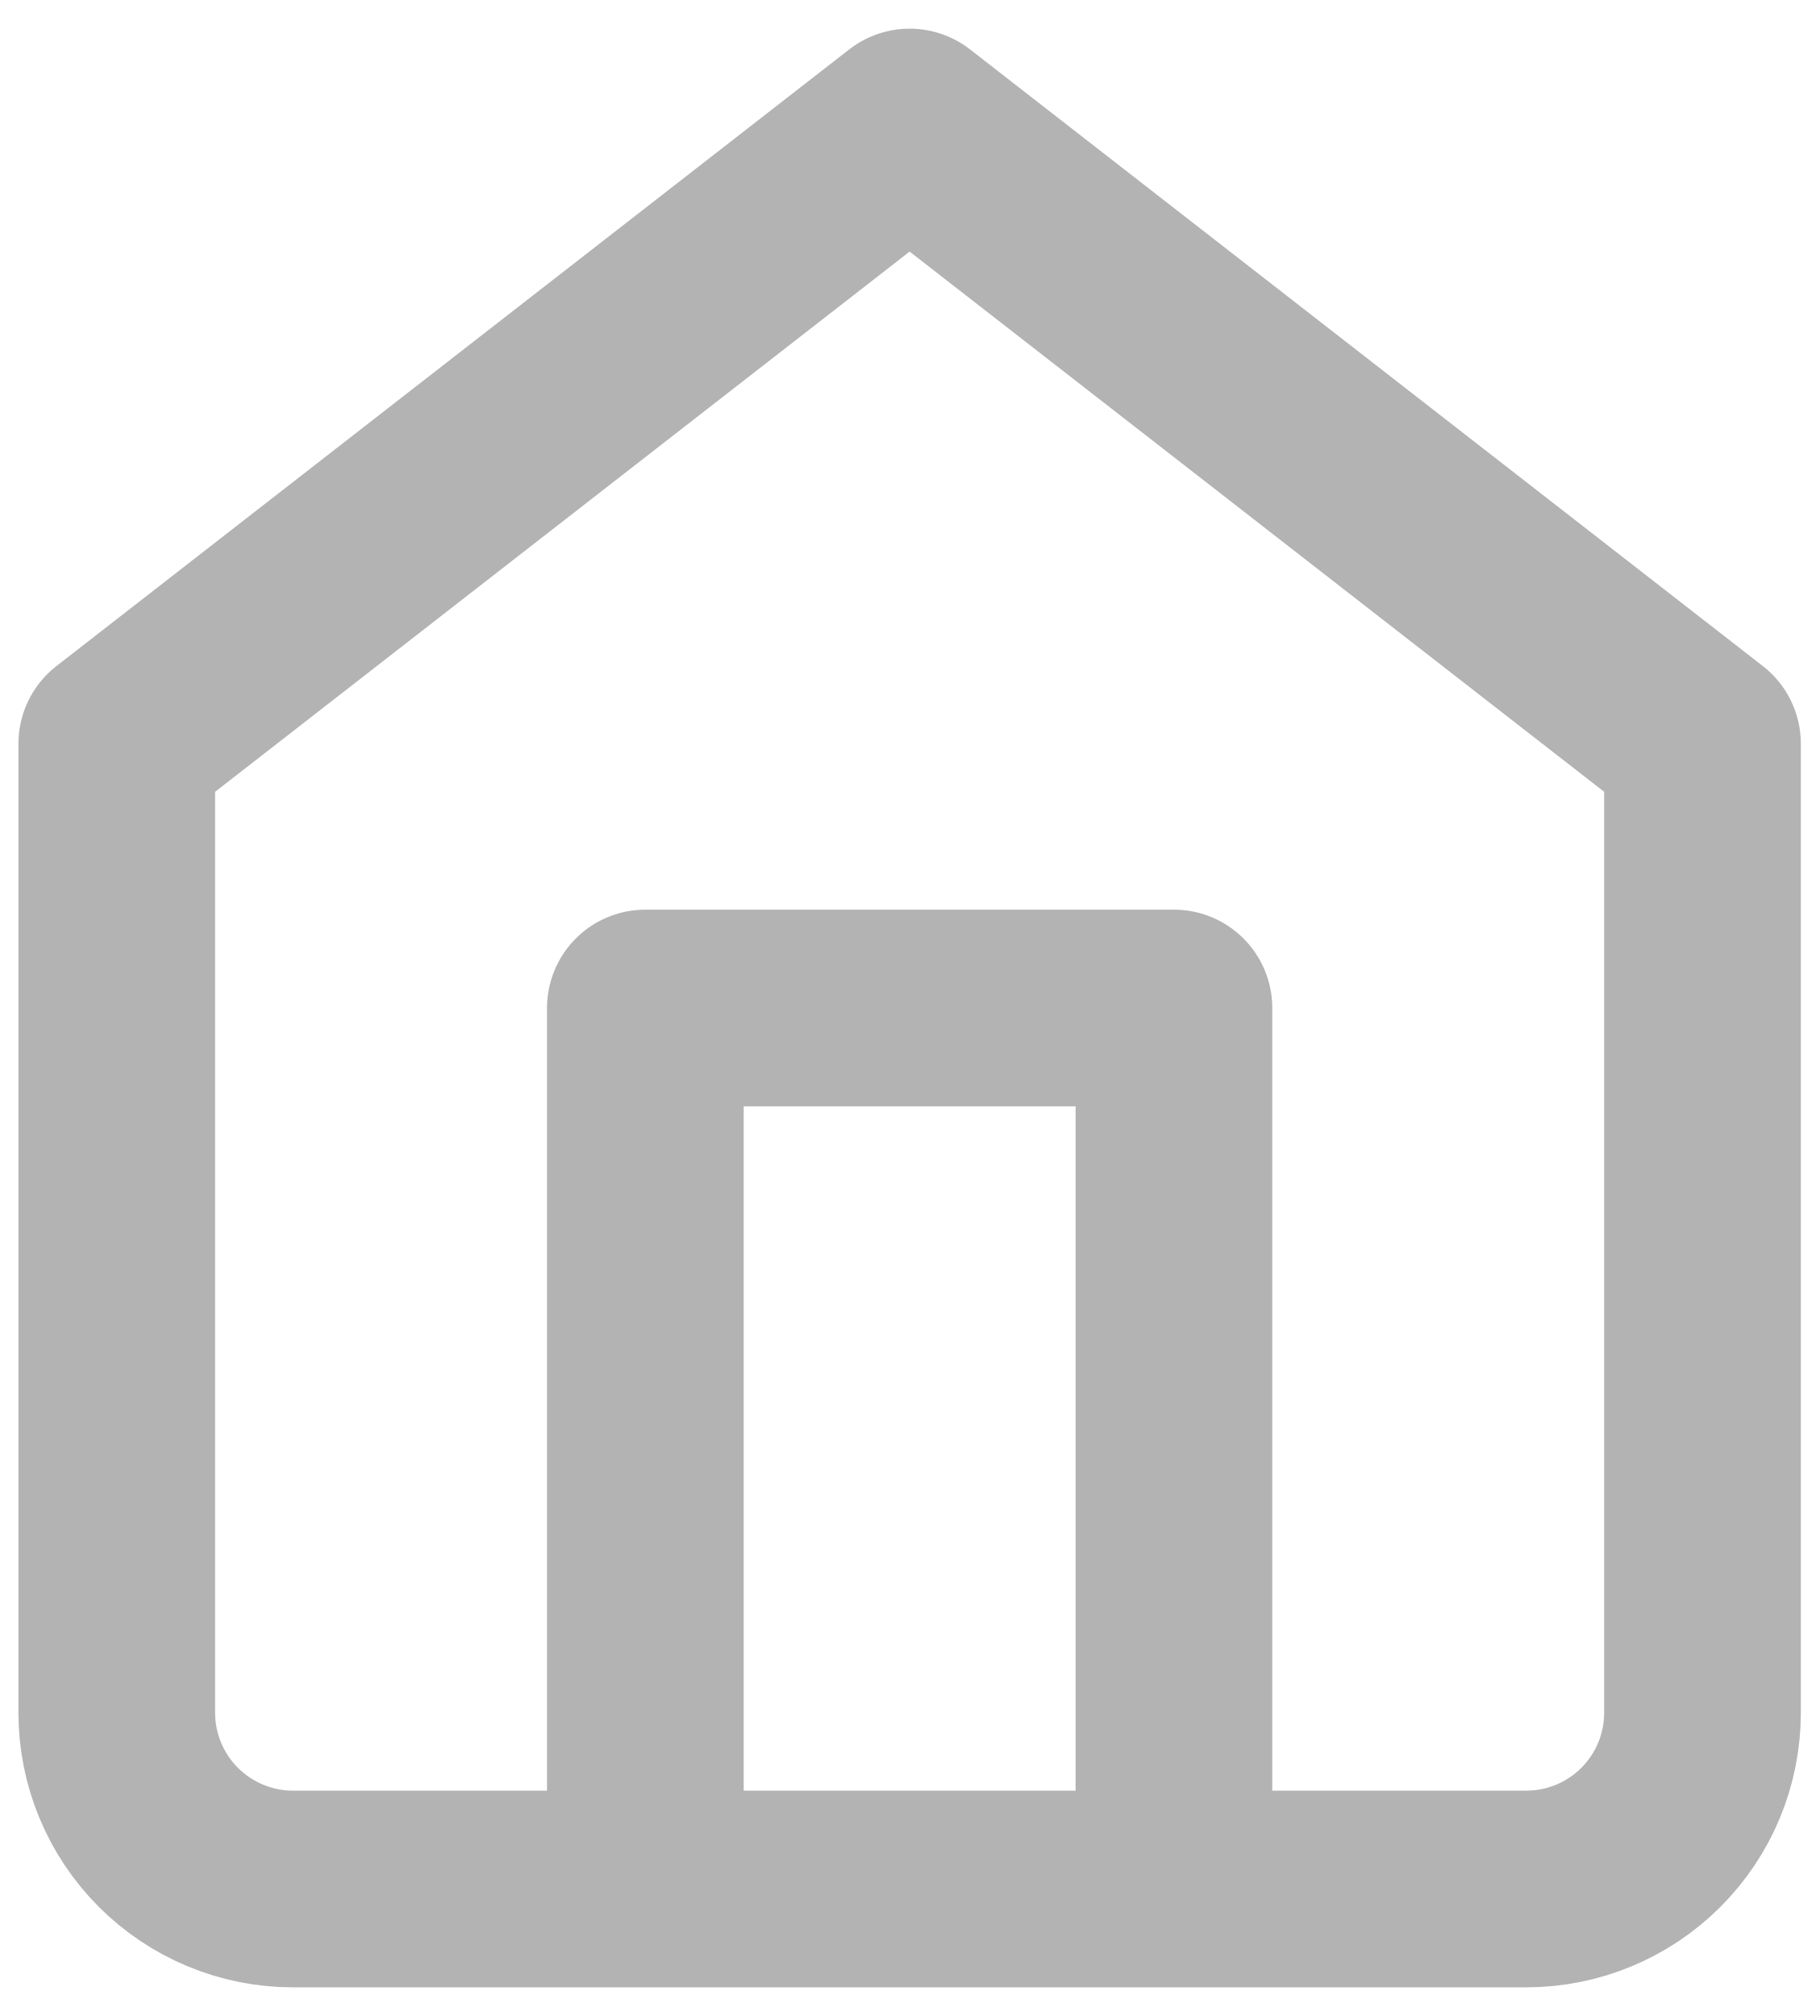
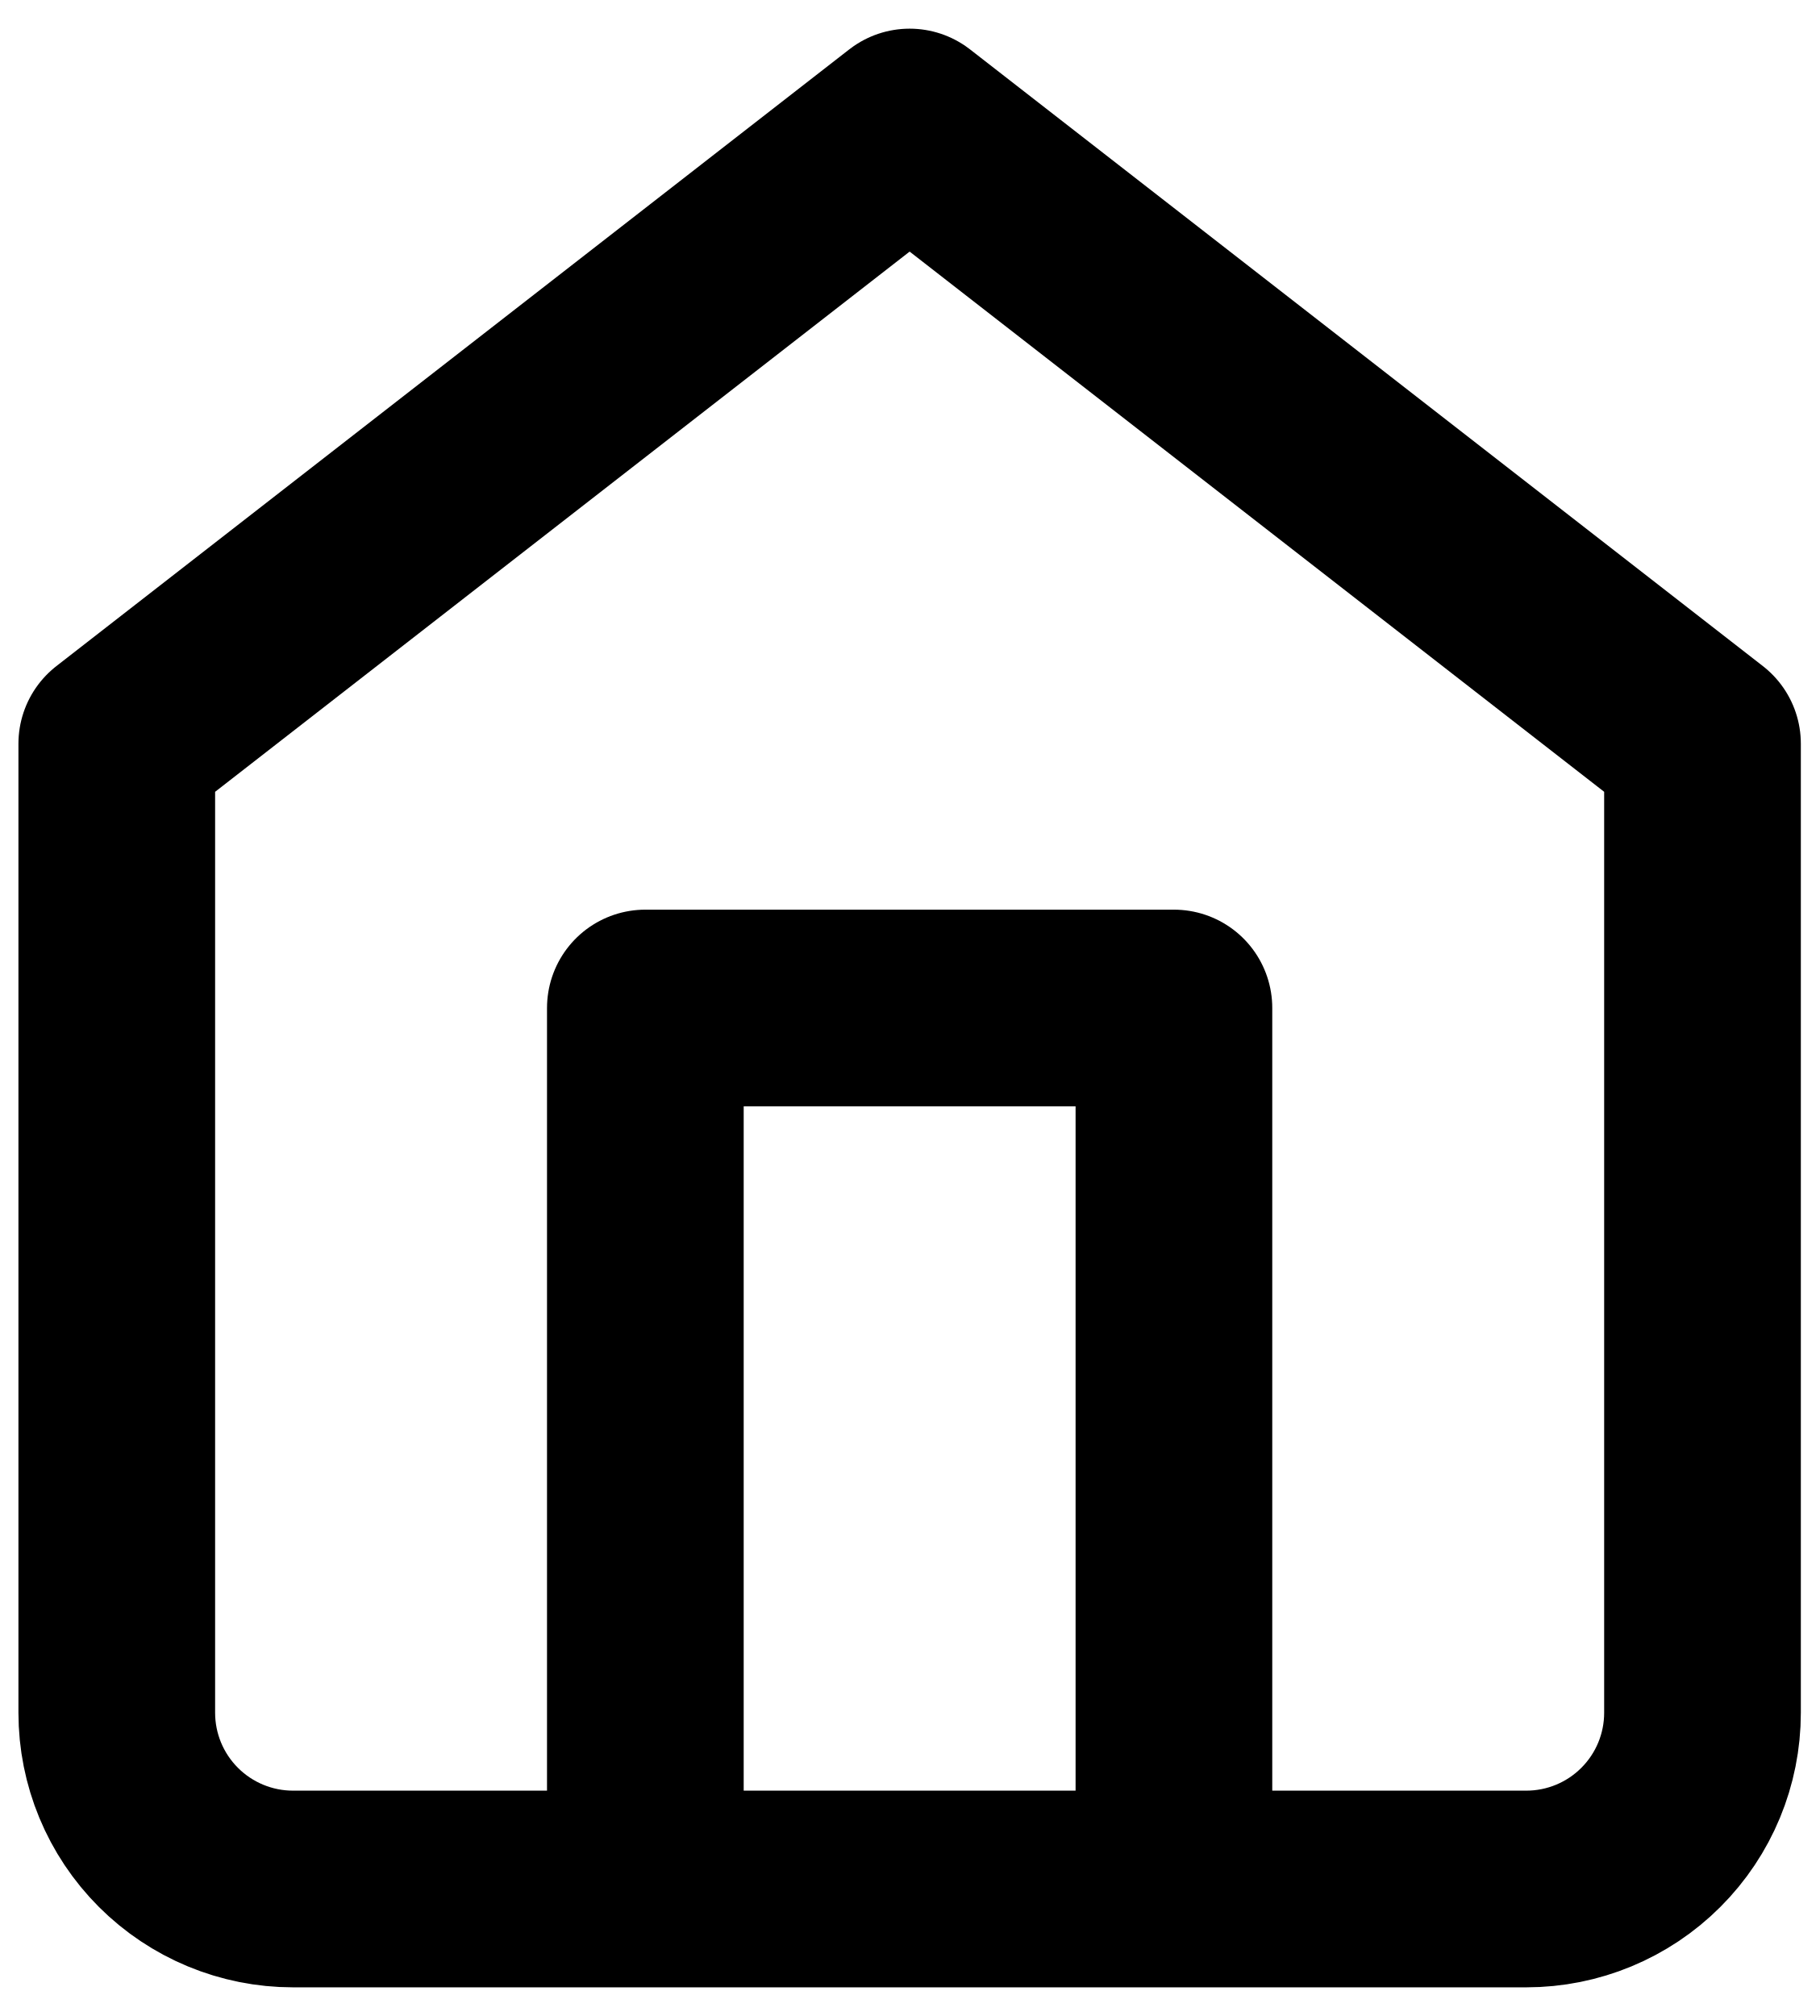
<svg xmlns="http://www.w3.org/2000/svg" width="37" height="41" viewBox="0 0 37 41" fill="none">
-   <path d="M13.125 38.417V20.5H23.875V38.417M2.375 15.125L18.5 2.583L34.625 15.125V34.833C34.625 35.784 34.248 36.695 33.575 37.367C32.904 38.039 31.992 38.417 31.042 38.417H5.958C5.008 38.417 4.097 38.039 3.425 37.367C2.753 36.695 2.375 35.784 2.375 34.833V15.125Z" stroke="#B3B3B3" stroke-width="4" stroke-linecap="round" stroke-linejoin="round" />
+   <path d="M13.125 38.417V20.5H23.875V38.417M2.375 15.125L18.5 2.583L34.625 15.125V34.833C34.625 35.784 34.248 36.695 33.575 37.367C32.904 38.039 31.992 38.417 31.042 38.417H5.958C5.008 38.417 4.097 38.039 3.425 37.367C2.753 36.695 2.375 35.784 2.375 34.833V15.125Z" stroke="currentColor" stroke-width="4" stroke-linecap="round" stroke-linejoin="round" />
</svg>
